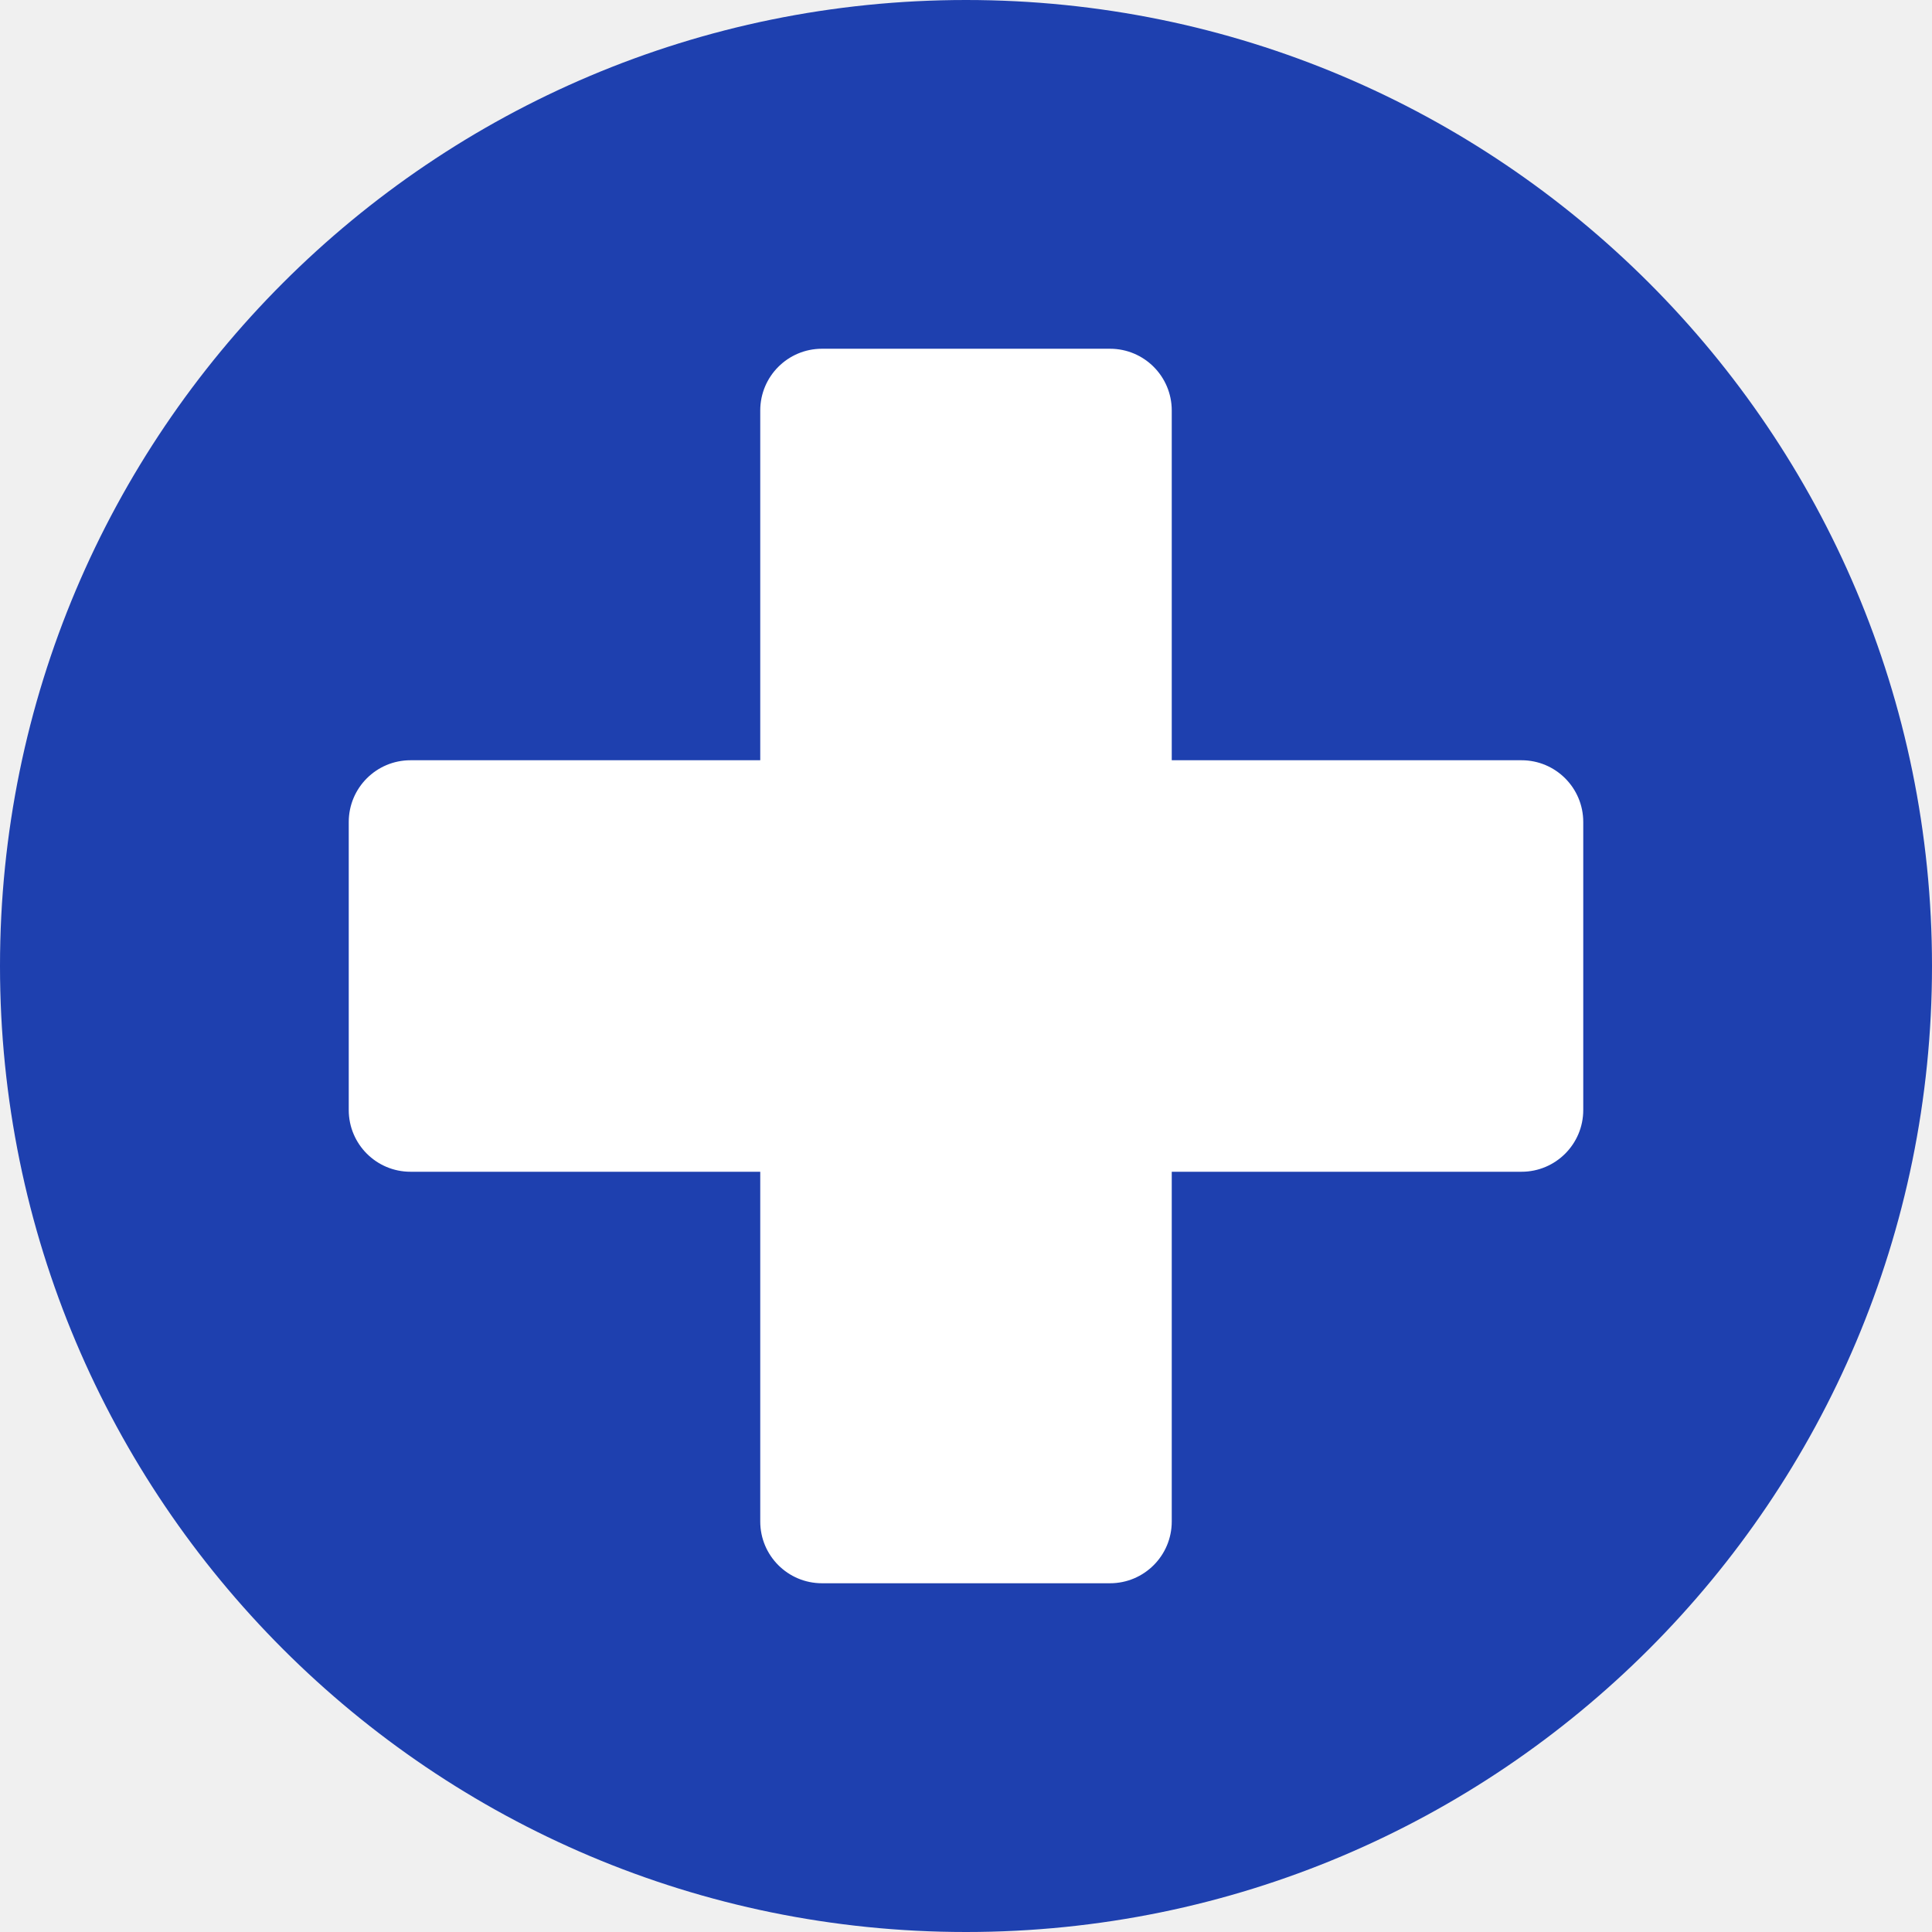
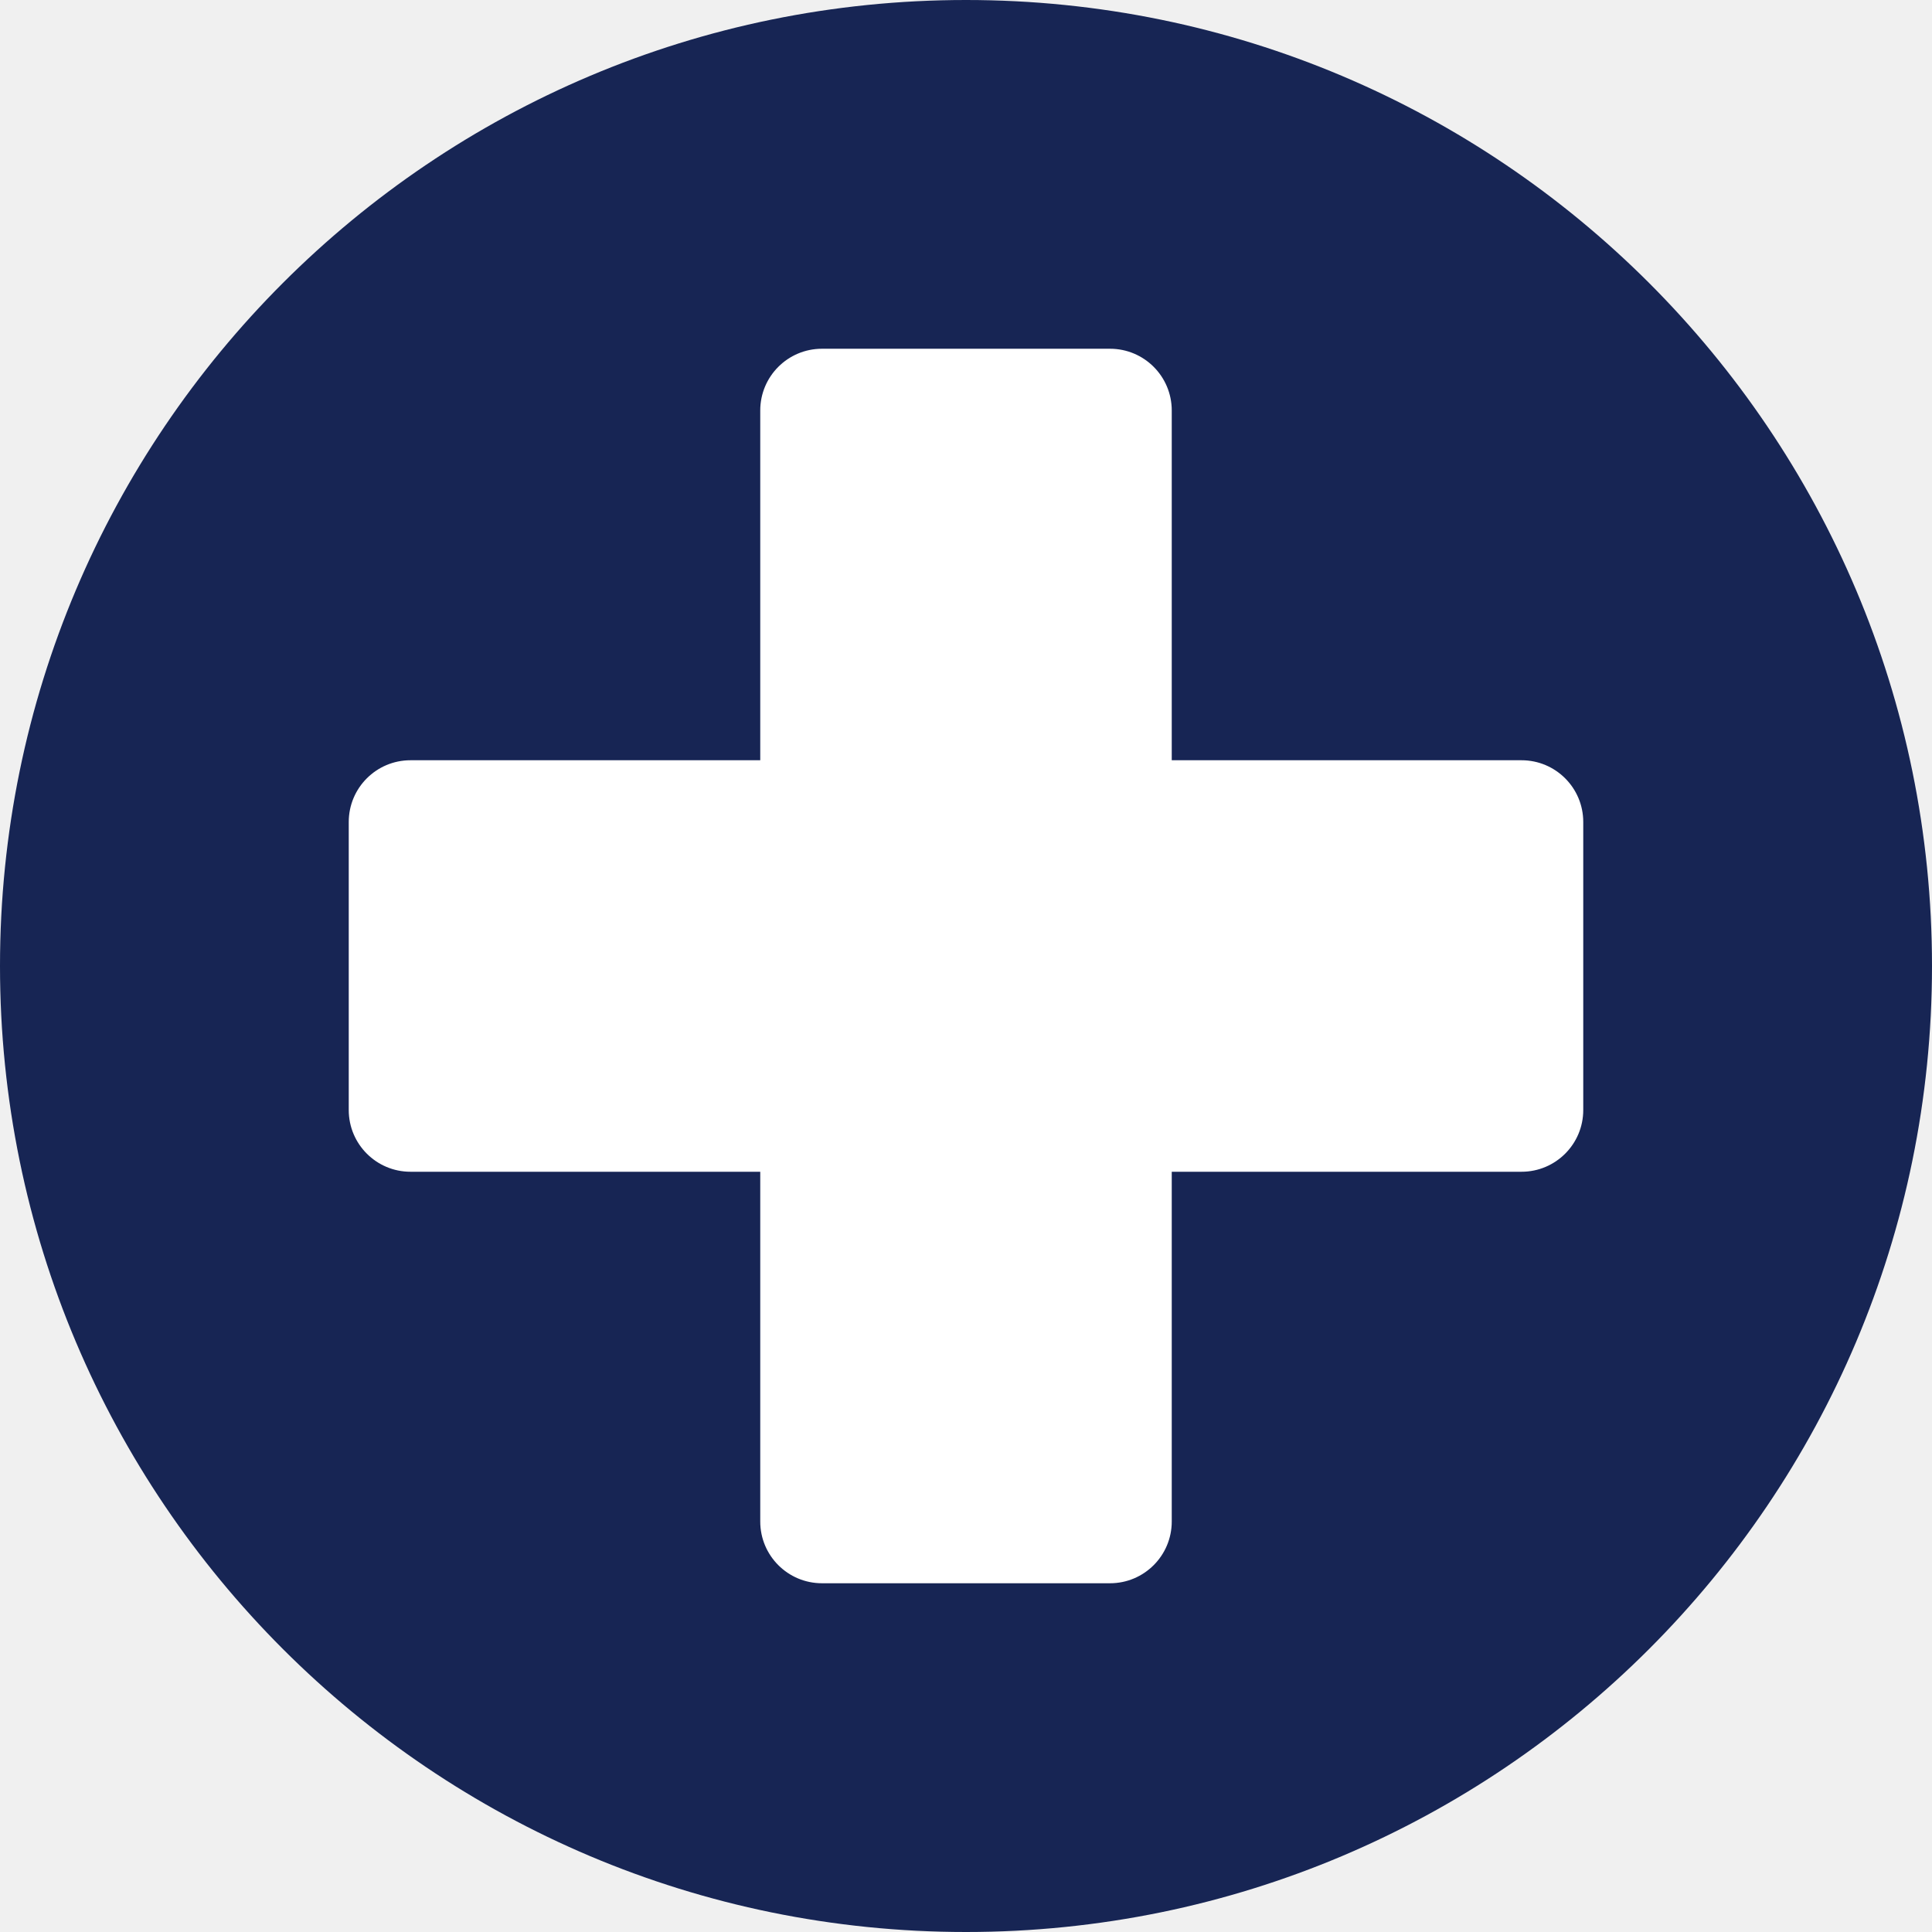
<svg xmlns="http://www.w3.org/2000/svg" width="626" height="626" viewBox="0 0 626 626" fill="none">
-   <circle cx="313" cy="313" r="313" fill="#1E40AF" />
+   <circle cx="313" cy="313" r="313" fill="#172554" />
  <rect x="246.333" y="113" width="133.333" height="400" rx="20" fill="white" />
  <rect x="113" y="379.667" width="133.333" height="400" rx="20" transform="rotate(-90 113 379.667)" fill="white" />
</svg>
